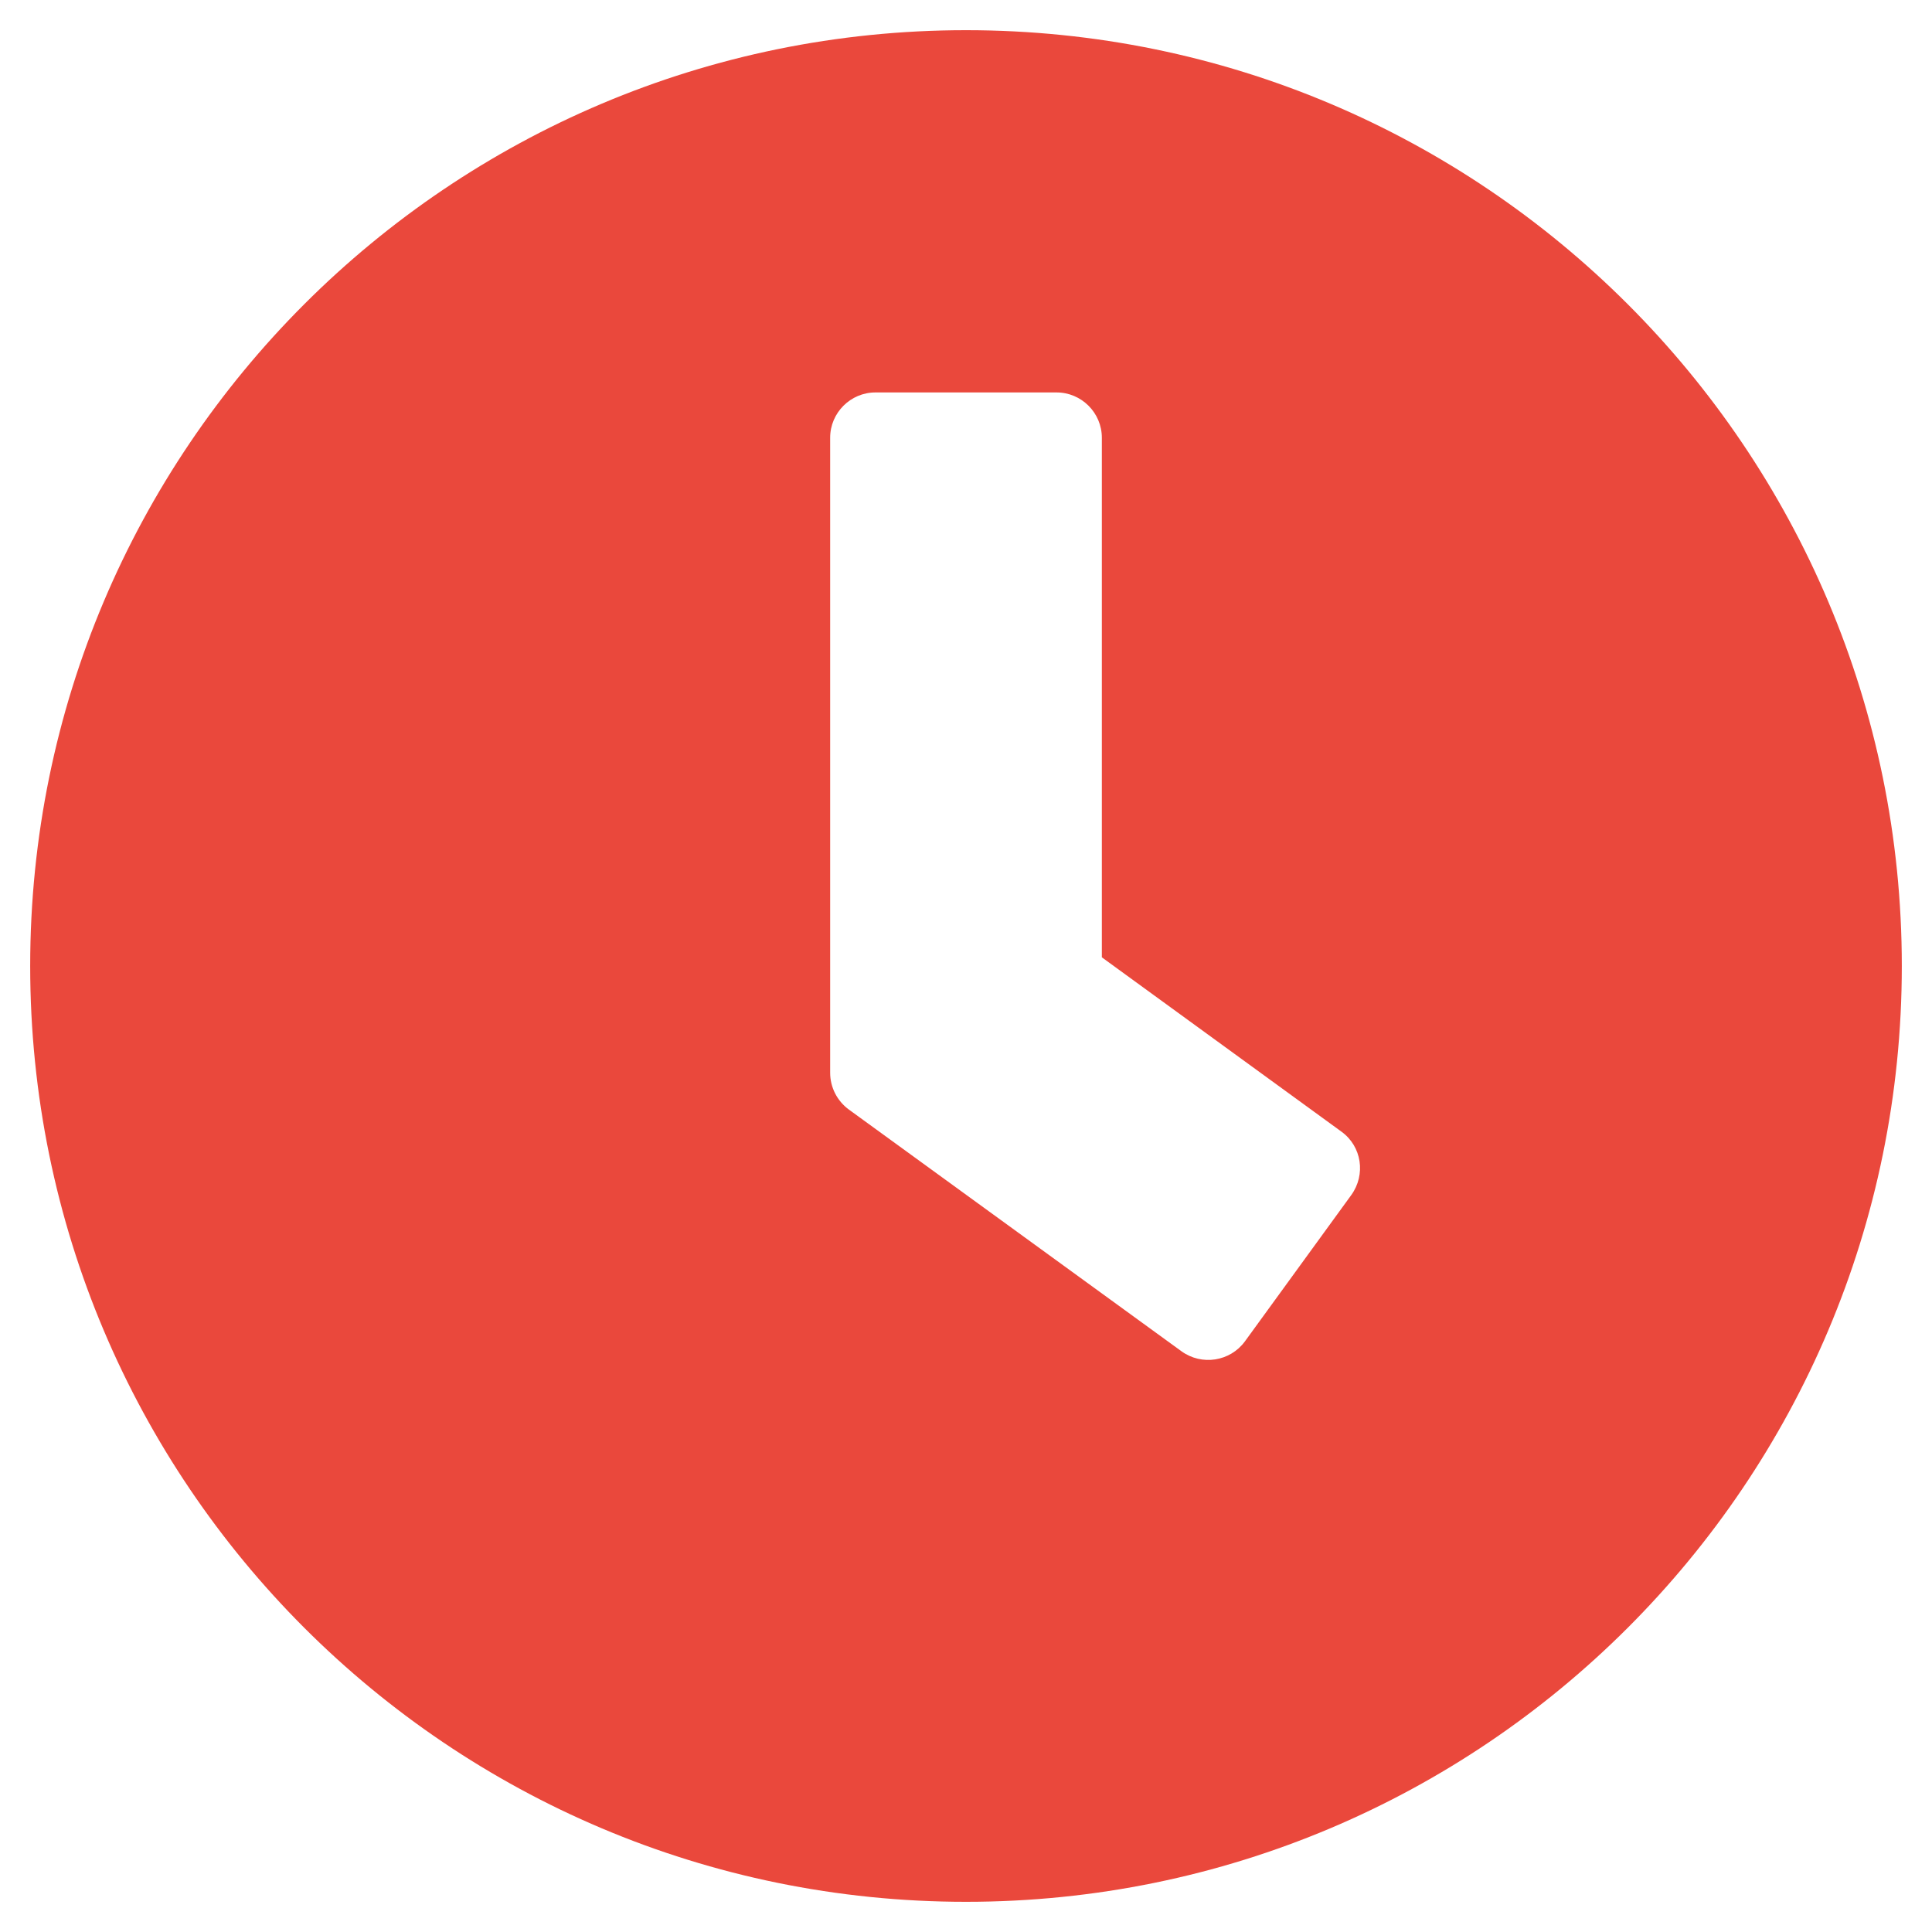
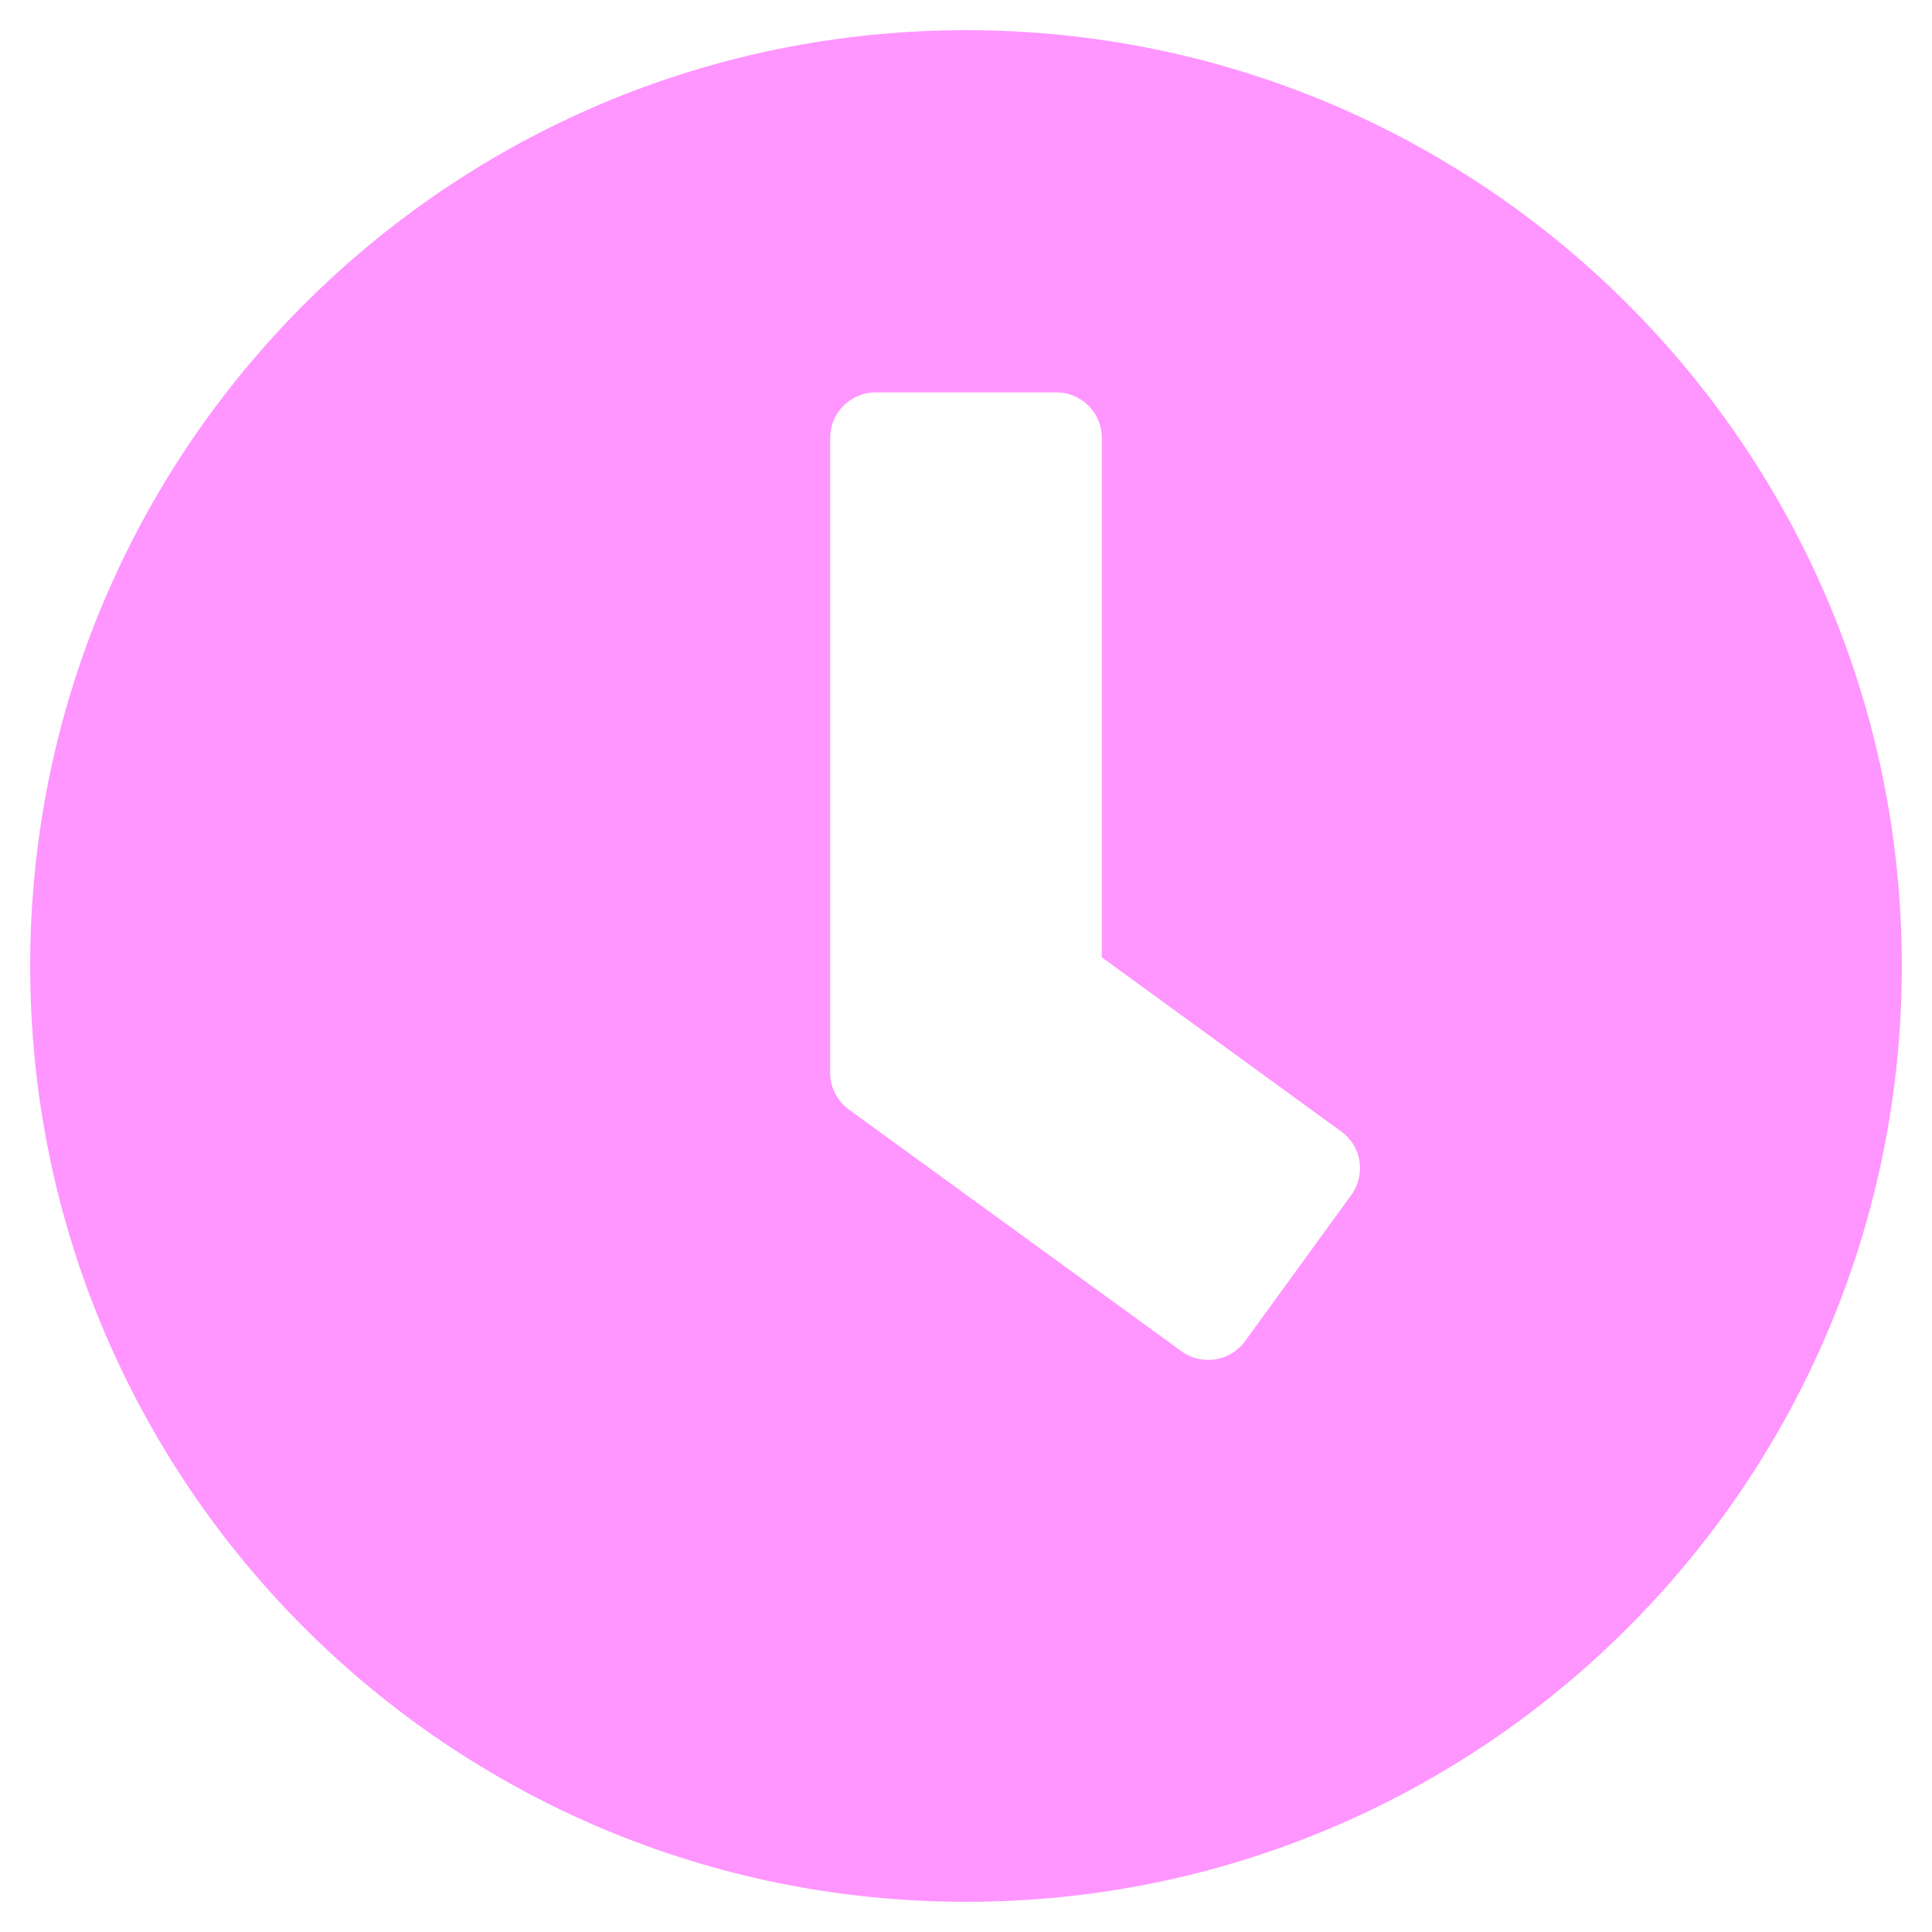
<svg xmlns="http://www.w3.org/2000/svg" aria-hidden="true" focusable="false" data-prefix="fas" data-icon="clock" class="svg-inline--fa fa-clock fa-w-16" role="img" viewBox="0 0 512 512">
-   <path fill="#ea483c" d="M256 8C119 8 8 119 8 256s111 248 248 248 248-111 248-248S393 8 256 8zm57.1 350.1L224.9 294c-3.1-2.3-4.9-5.9-4.9-9.7V116c0-6.6 5.4-12 12-12h48c6.6 0 12 5.4 12 12v137.7l63.5 46.2c5.4 3.9 6.5 11.4 2.6 16.8l-28.2 38.8c-3.9 5.3-11.4 6.5-16.8 2.6z" />
+   <path fill="#ff95ff" d="M256 8C119 8 8 119 8 256s111 248 248 248 248-111 248-248S393 8 256 8zm57.1 350.1L224.9 294c-3.1-2.3-4.9-5.9-4.9-9.7V116c0-6.6 5.4-12 12-12h48c6.6 0 12 5.4 12 12v137.7l63.5 46.2c5.4 3.9 6.5 11.4 2.6 16.8l-28.2 38.8c-3.9 5.3-11.4 6.5-16.8 2.6z" />
</svg>
